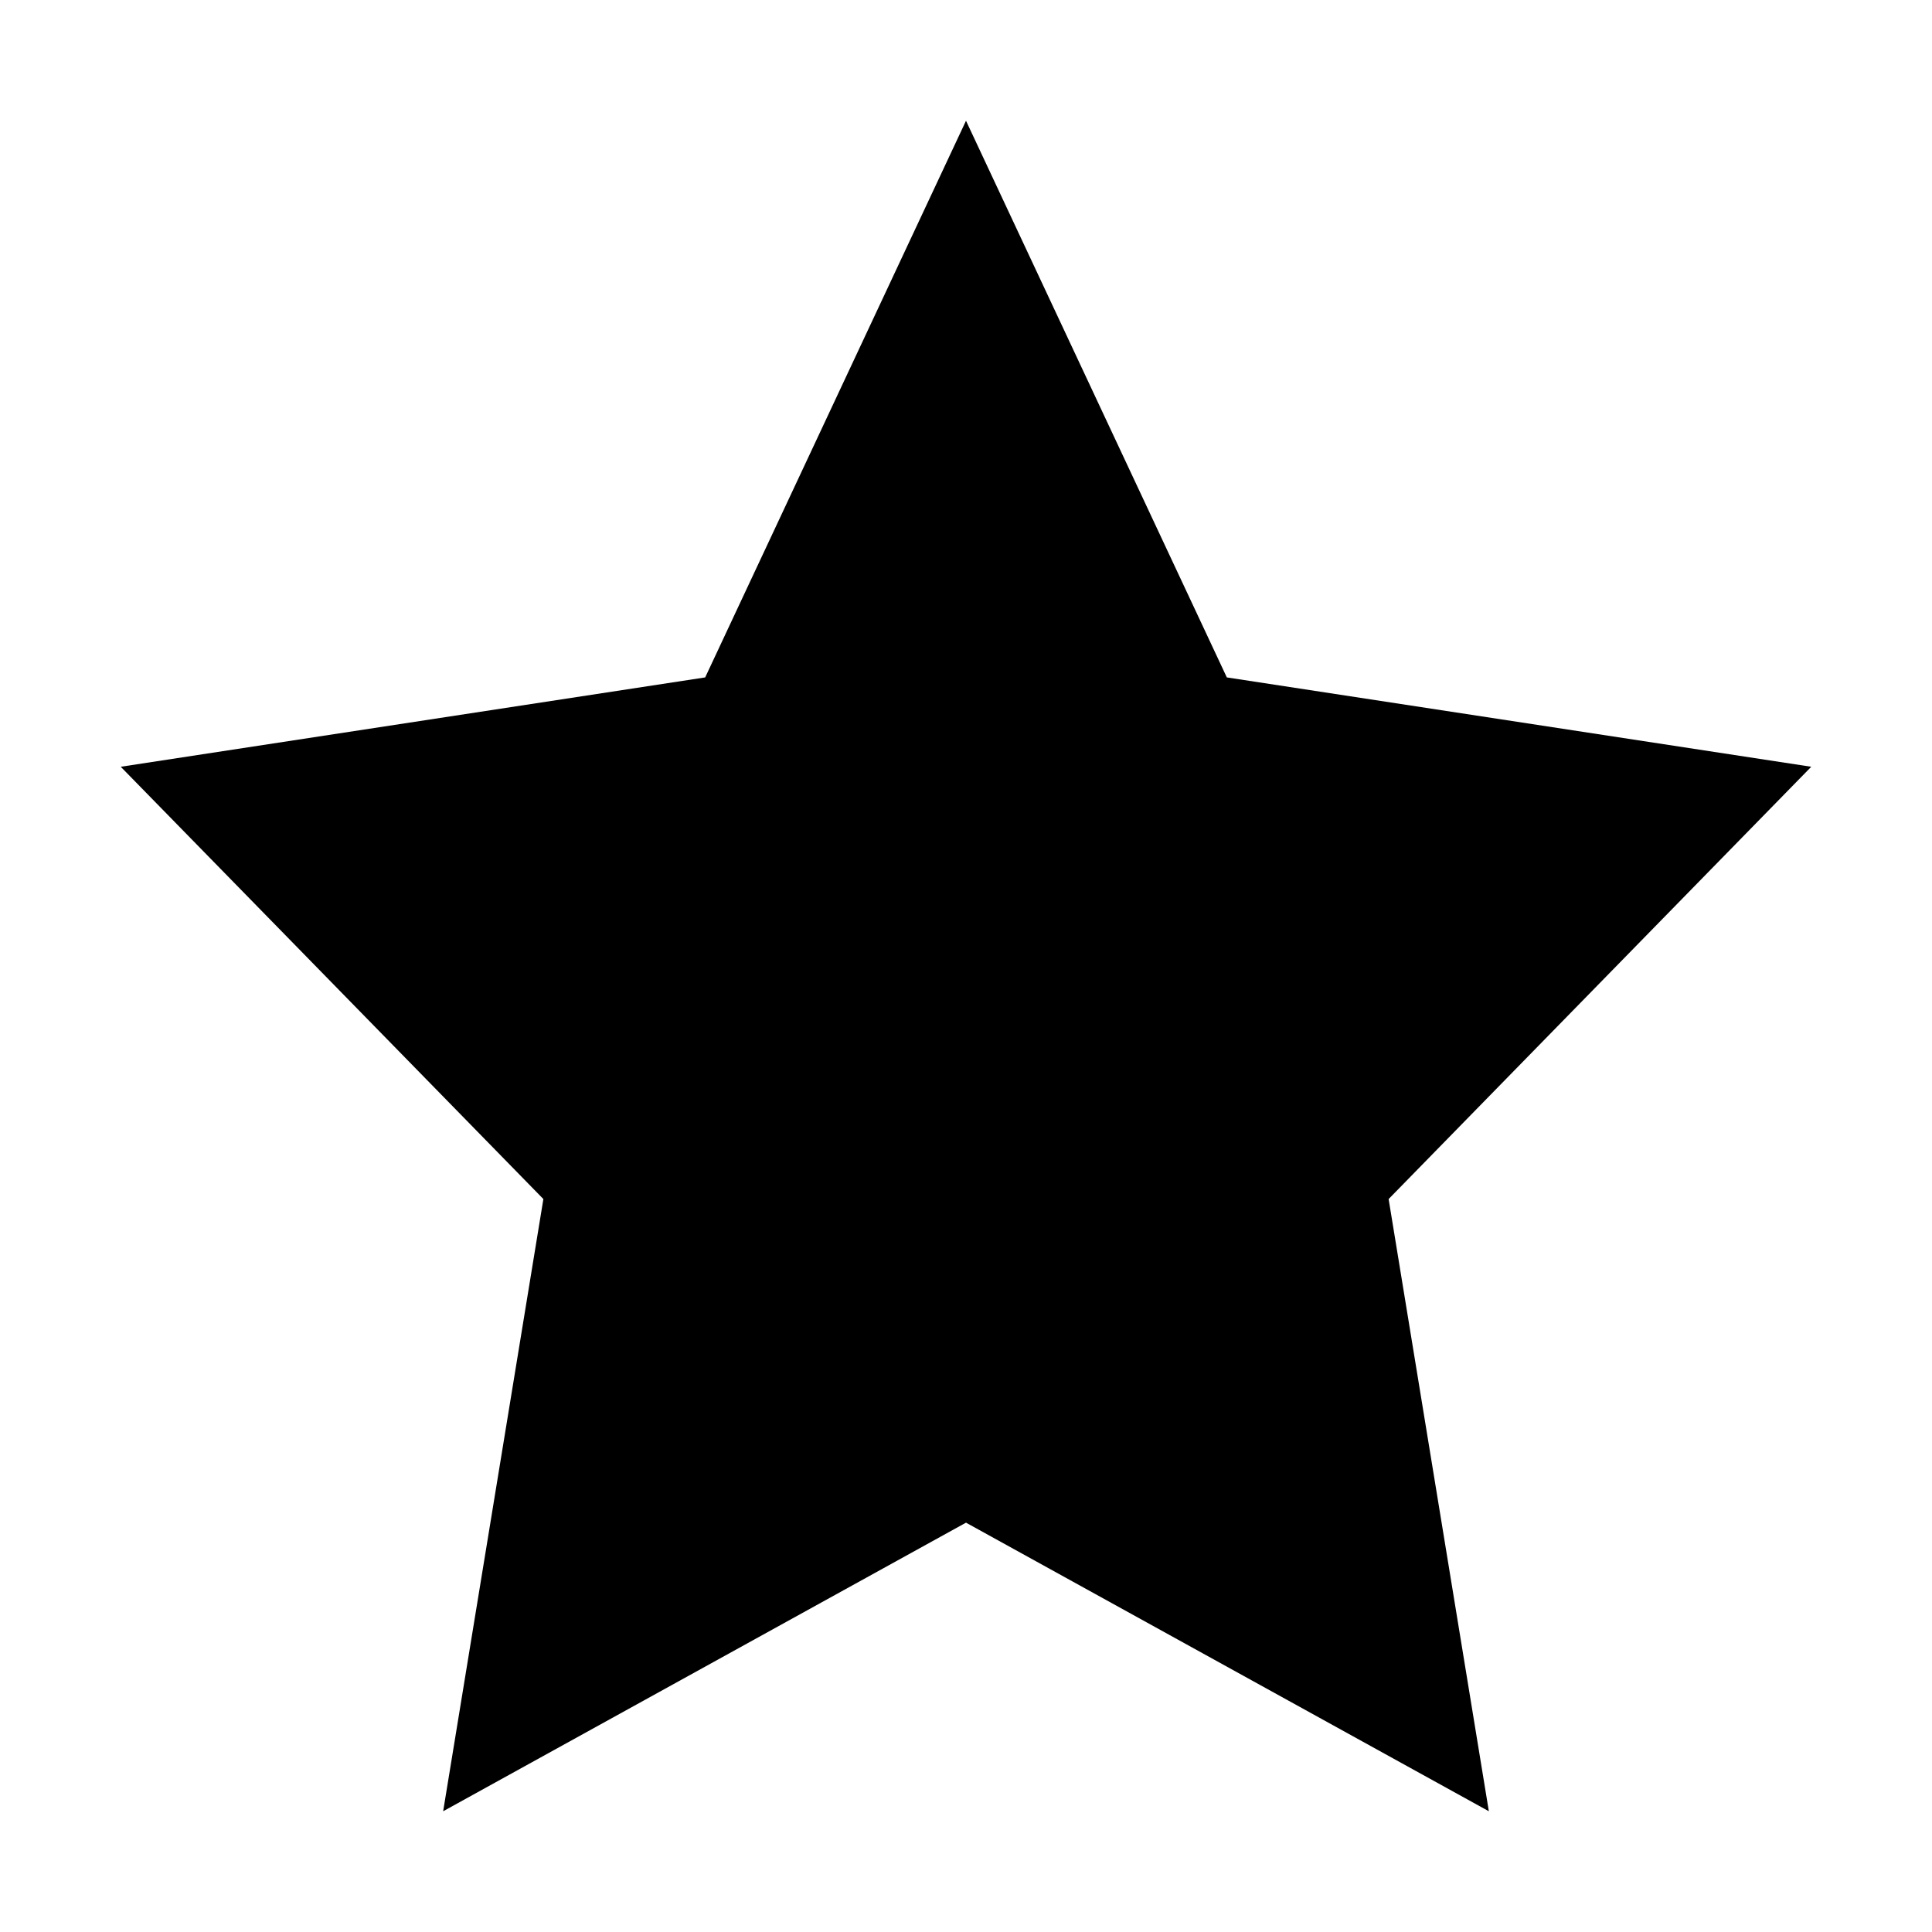
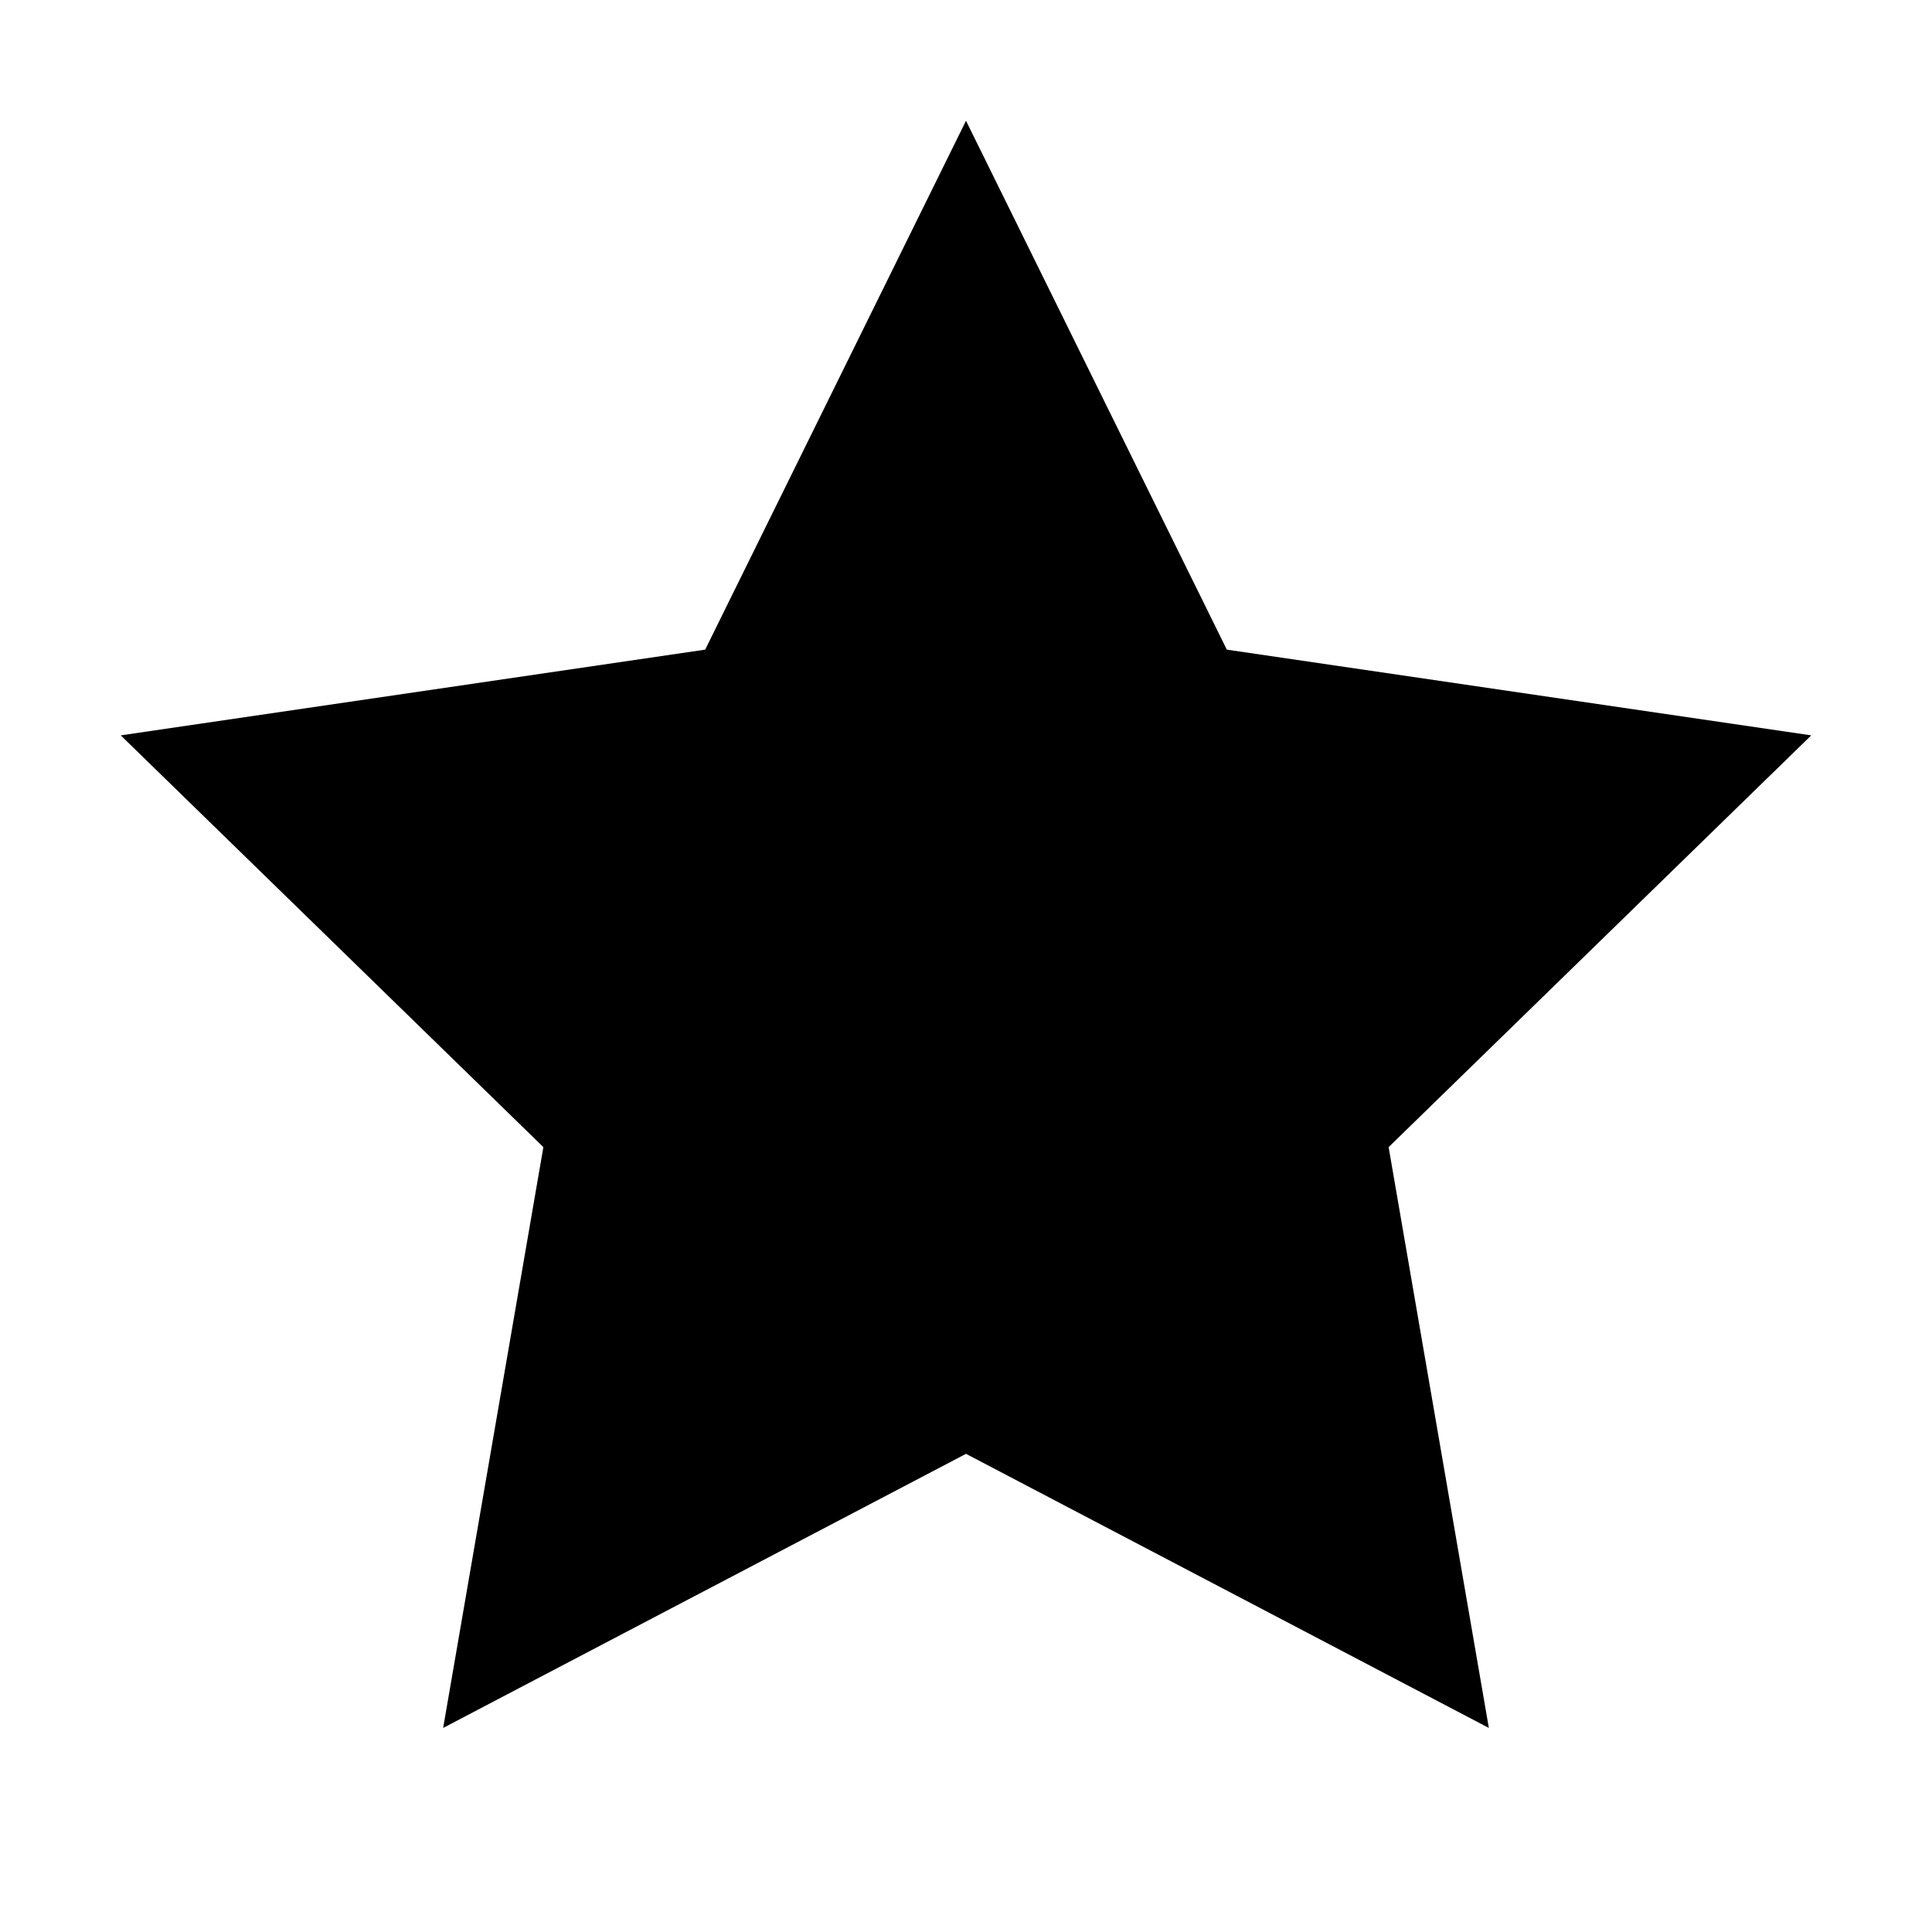
<svg xmlns="http://www.w3.org/2000/svg" viewBox="0 0 16 16">
-   <polygon class="filled stroke-linejoin-round stroke-linecap-round" stroke-width="2" points="8 1 10.16 5.61 15 6.35 11.5 9.93 12.33 15 8 12.61 3.67 15 4.5 9.93 1 6.35 5.84 5.61 8 1" />
+   <path d="M8 1L10.16 5.38L15 6.09L11.5 9.5L12.33 14.31L8 12.04L3.67 14.31L4.5 9.5L1 6.09L5.84 5.38L8 1Z" class="filled stroke-linejoin-round" />
</svg>
